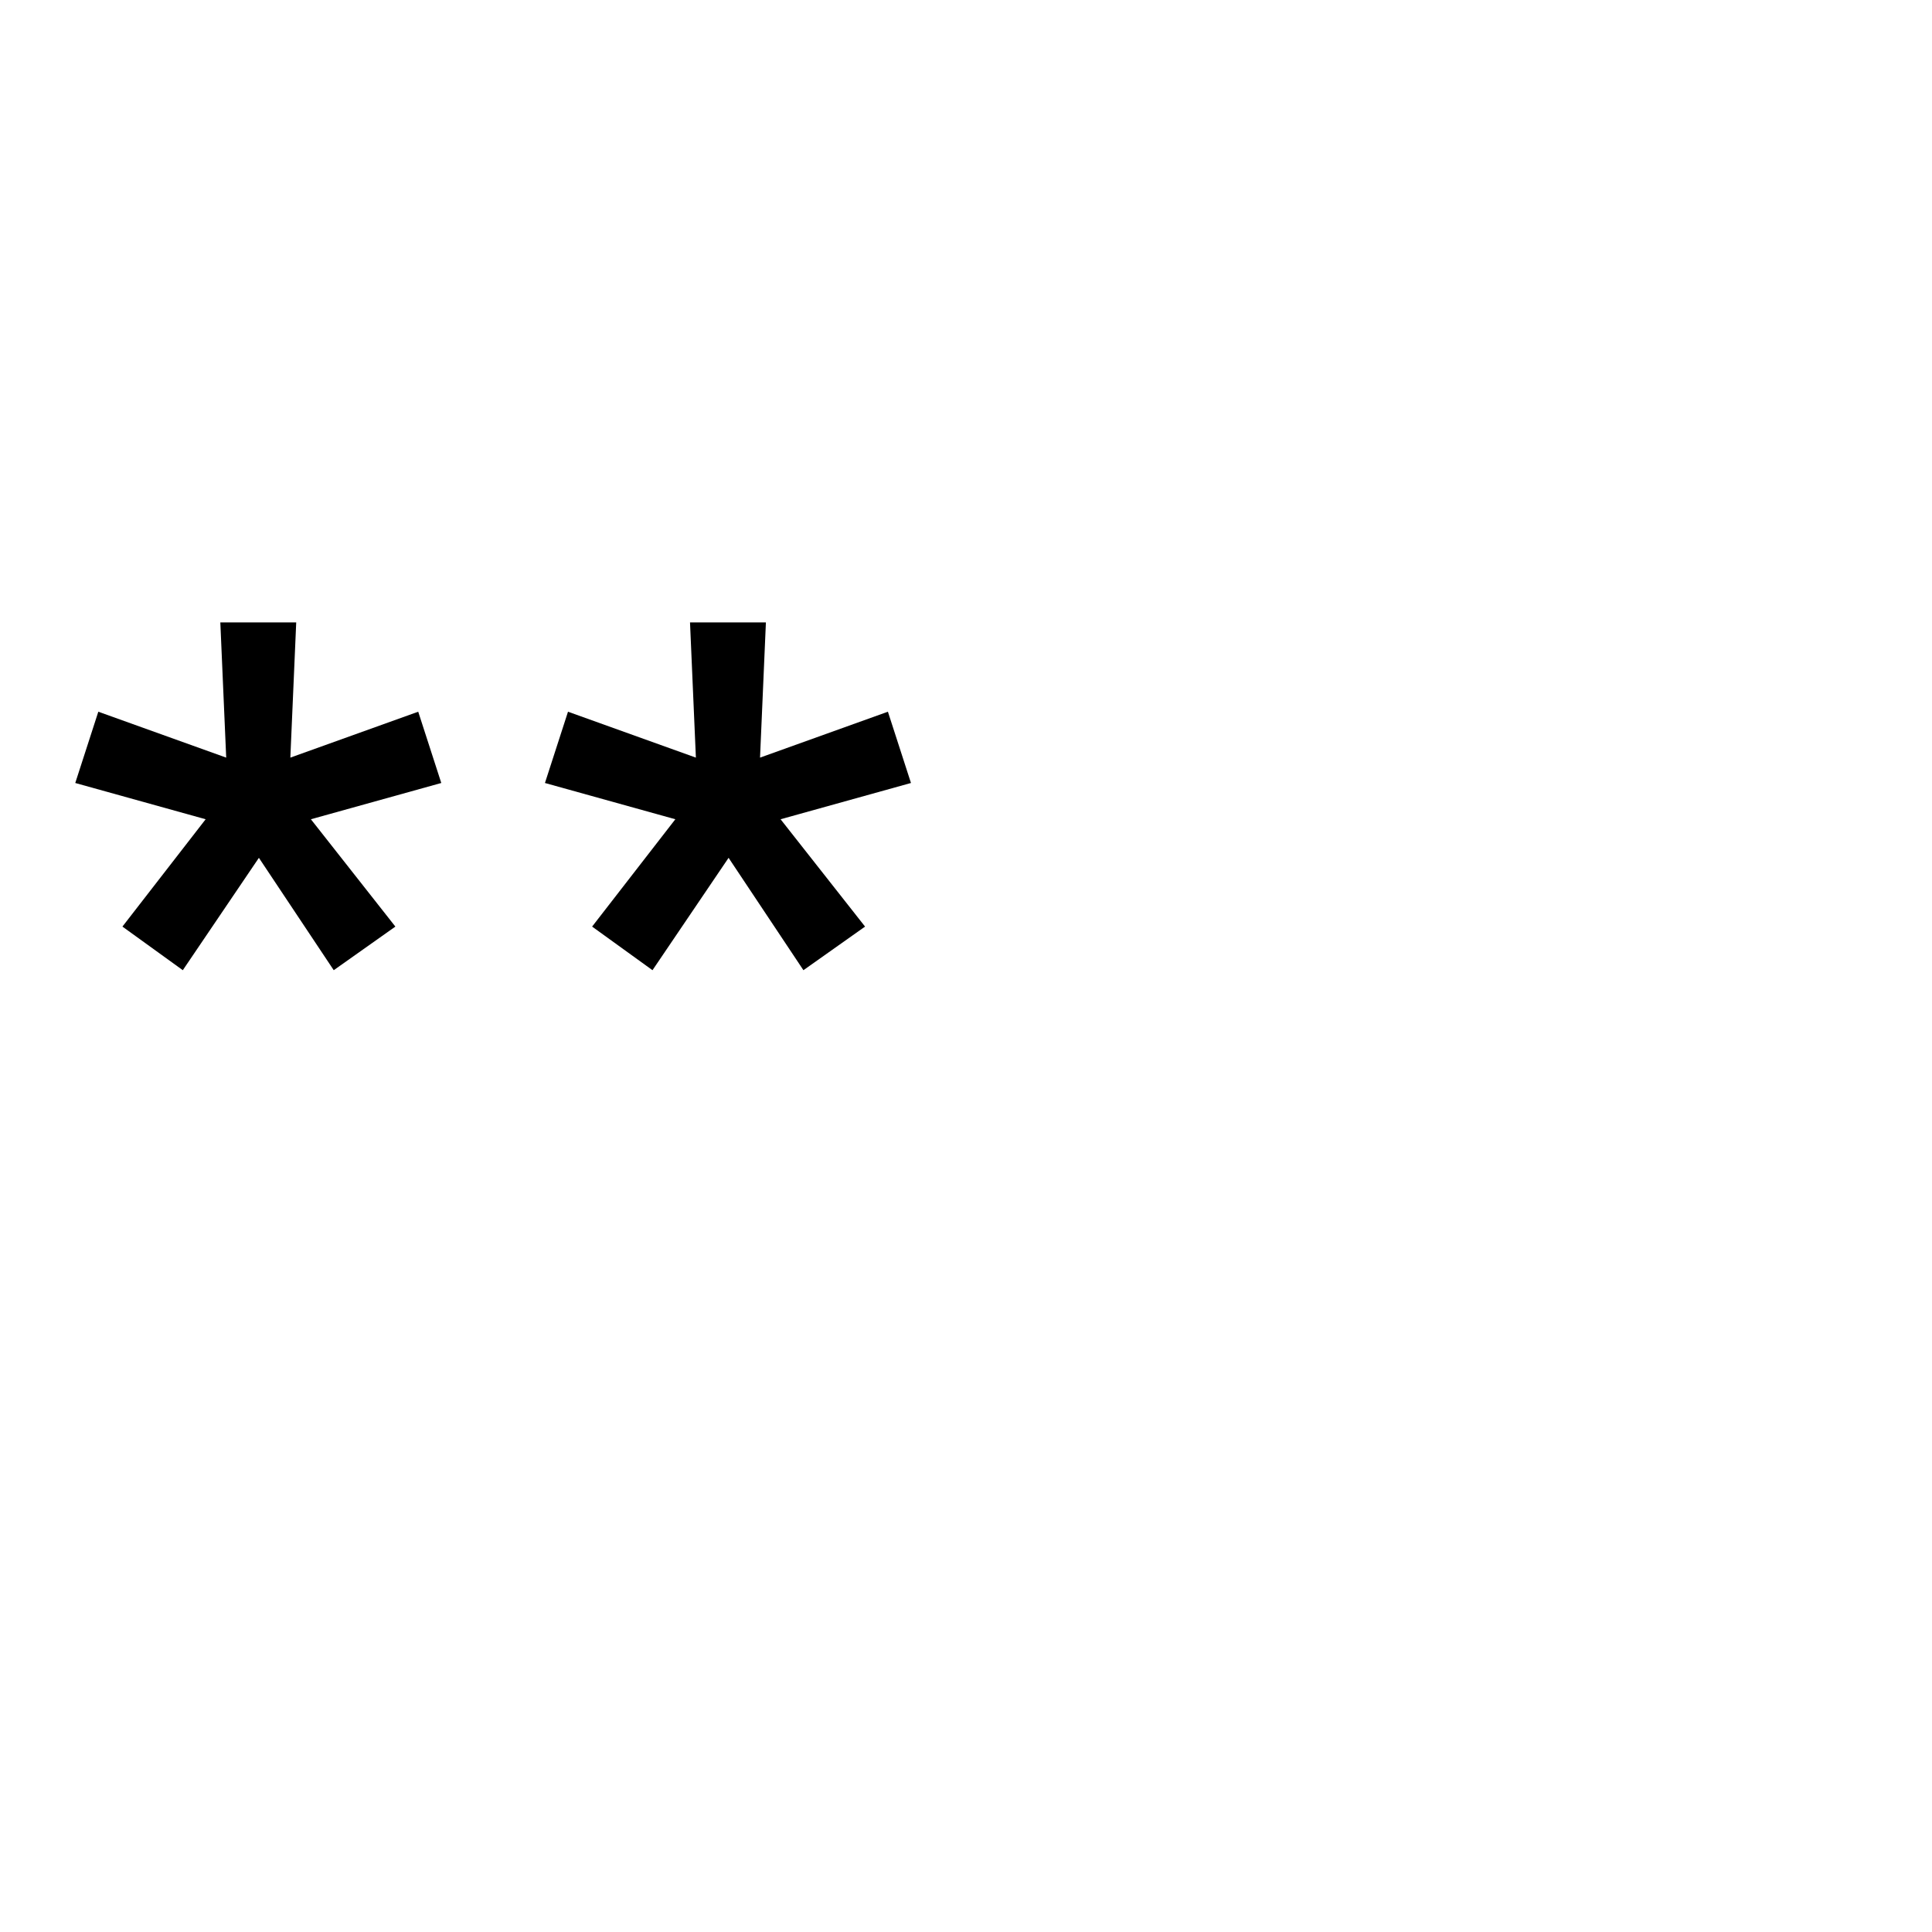
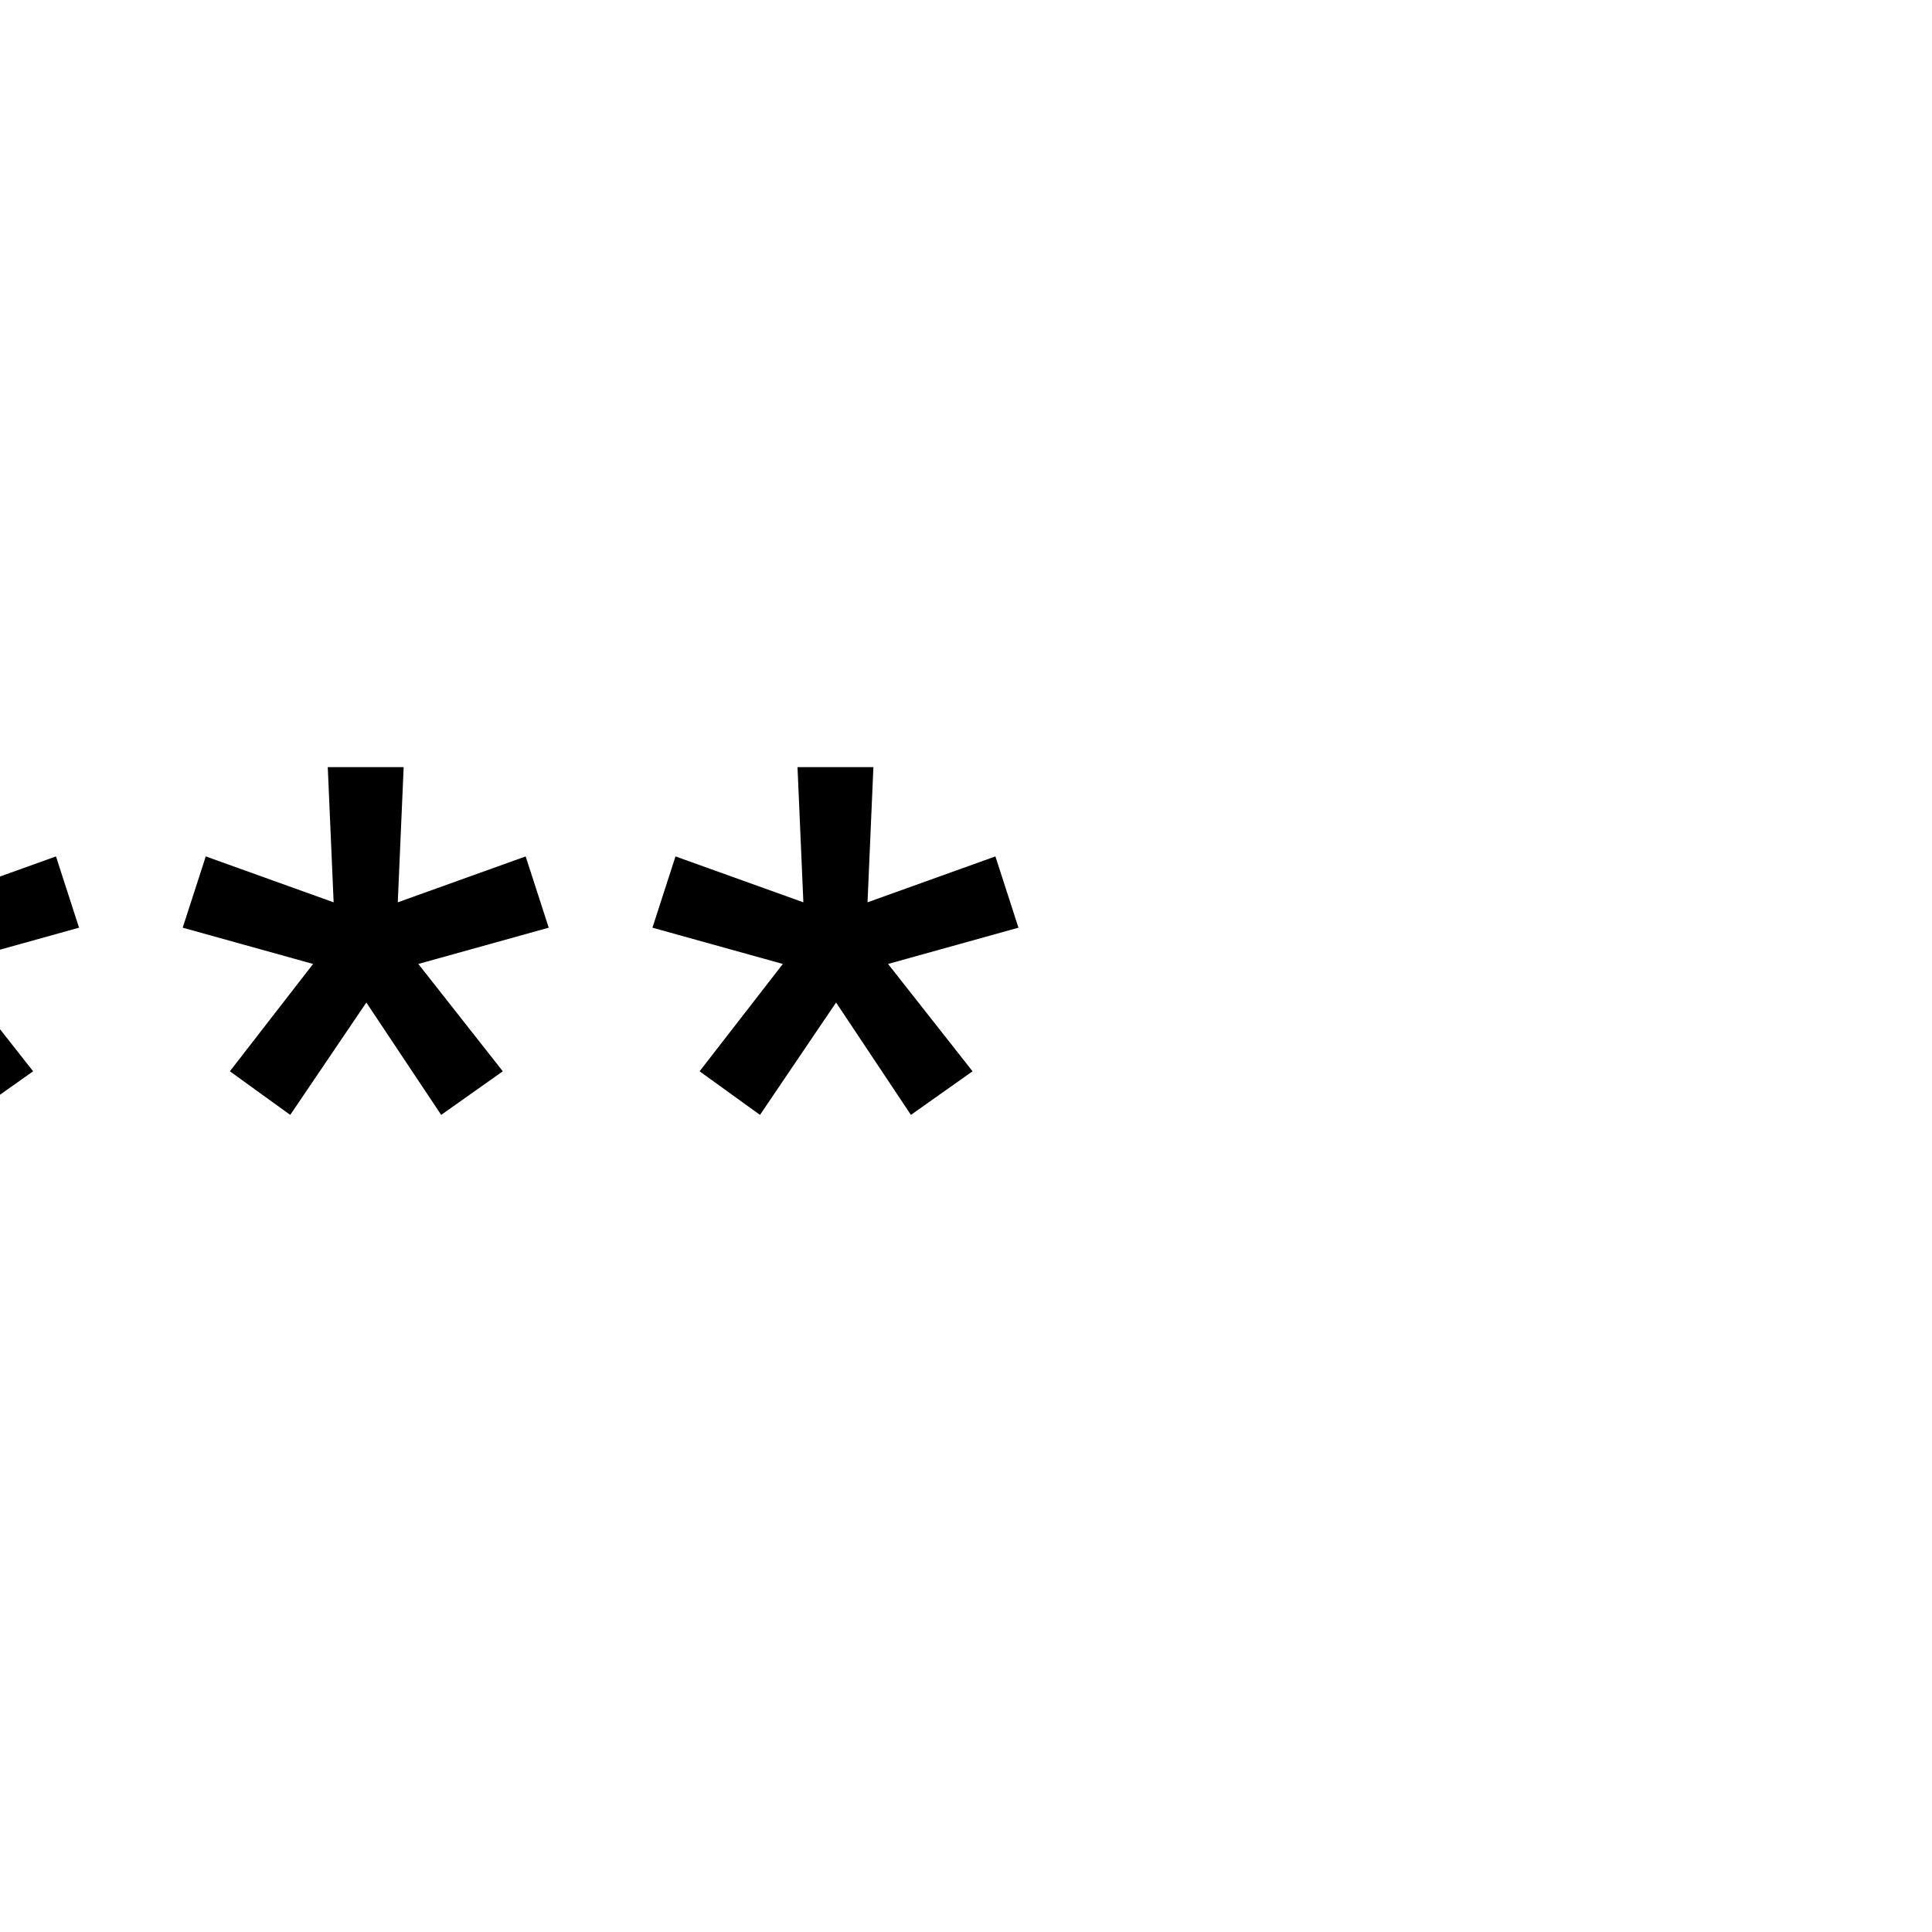
<svg xmlns="http://www.w3.org/2000/svg" width="144" height="144" id="svg2816" version="1.1">
  <defs id="defs2818">
    </defs>
  <g id="layer1" transform="translate(0,64)" style="display:inline">
-     <text xml:space="preserve" style="font-size:64px;font-style:normal;font-variant:normal;font-weight:normal;font-stretch:normal;text-align:center;text-anchor:middle;font-family:Source Sans Pro, Helvetica;-inkscape-font-specification:Source Sans Pro, Helvetica" x="64" y="48" id="text2853">
-       <tspan id="tspan2855" x="64" y="48" style="font-size:90px;font-style:normal;font-variant:normal;font-weight:normal;font-stretch:normal;text-align:center;text-anchor:middle;font-family:Source Sans Pro, Helvetica;-inkscape-font-specification:Source Sans Pro">***</tspan>
+     <text xml:space="preserve" style="font-size:64px;font-style:normal;font-variant:normal;font-weight:normal;font-stretch:normal;text-align:center;text-anchor:middle;font-family:'Source Sans Pro, Helvetica';-inkscape-font-specification:'Source Sans Pro, Helvetica'" x="72.01" y="58.787" id="text2853">
+       <tspan id="tspan2855" x="72.01" y="58.787" style="font-size:90px;font-style:normal;font-variant:normal;font-weight:normal;font-stretch:normal;text-align:center;text-anchor:middle;font-family:'Source Sans Pro, Helvetica';-inkscape-font-specification:Source Sans Pro">***</tspan>
    </text>
  </g>
</svg>
